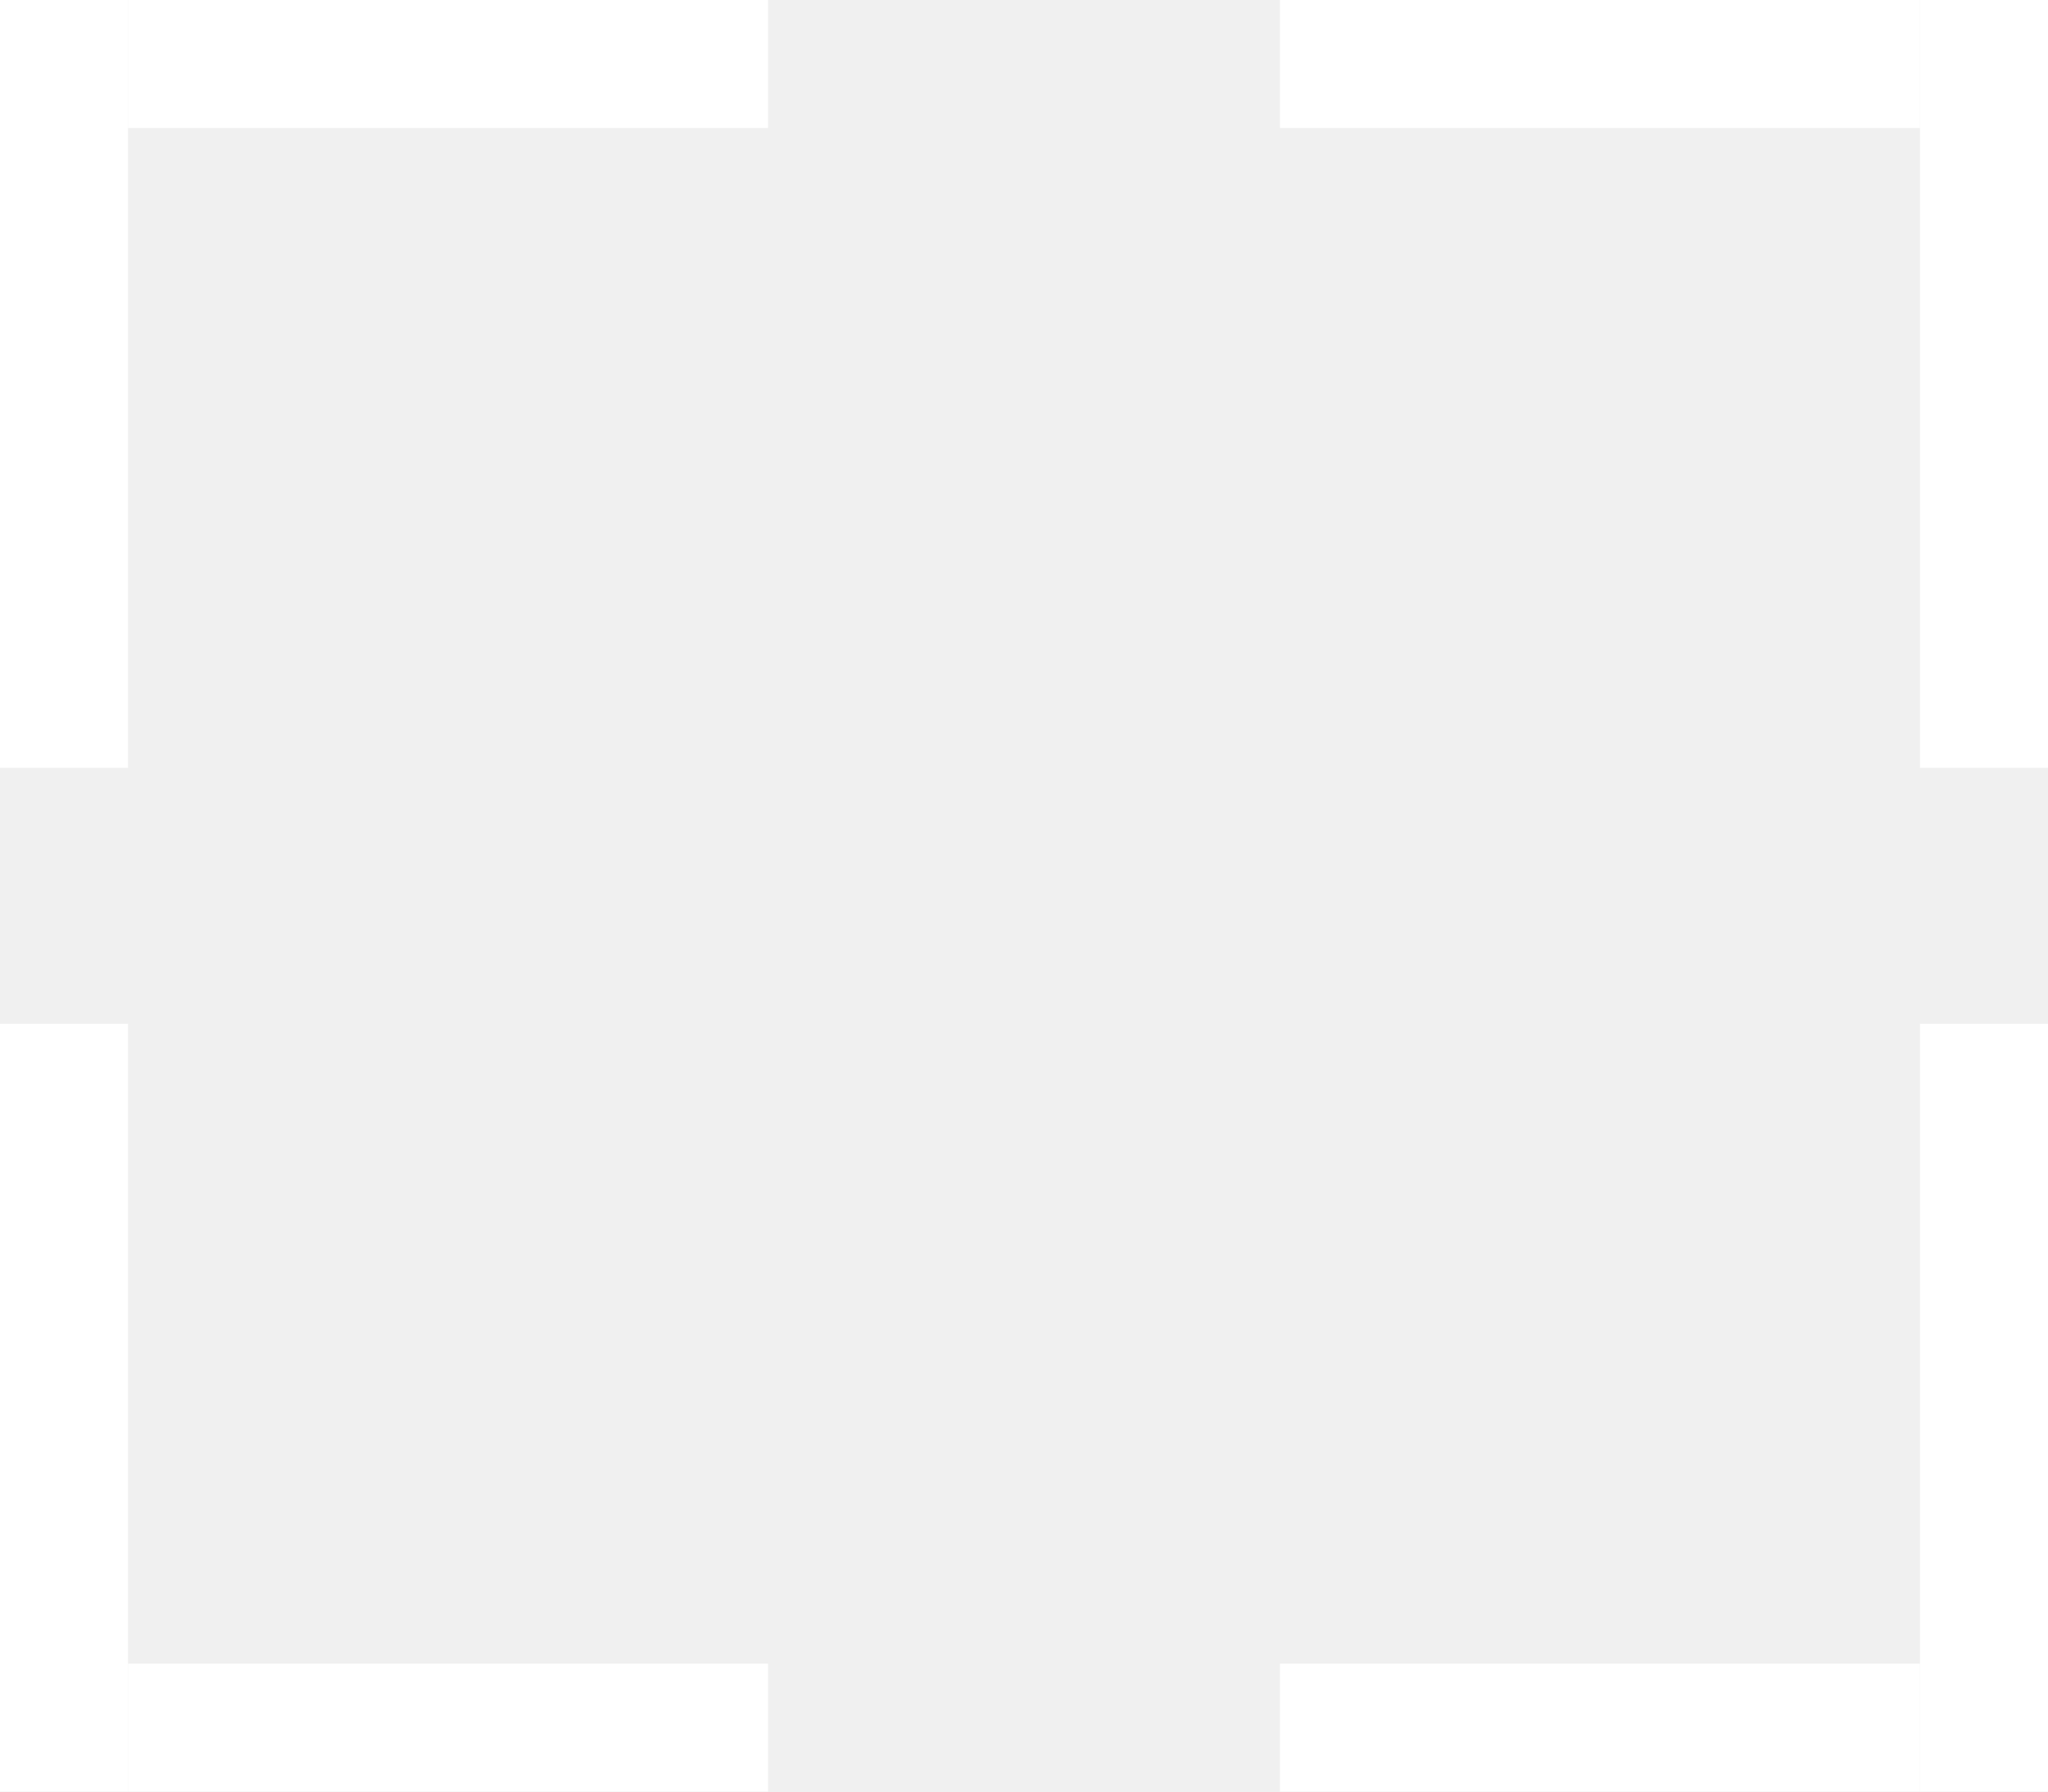
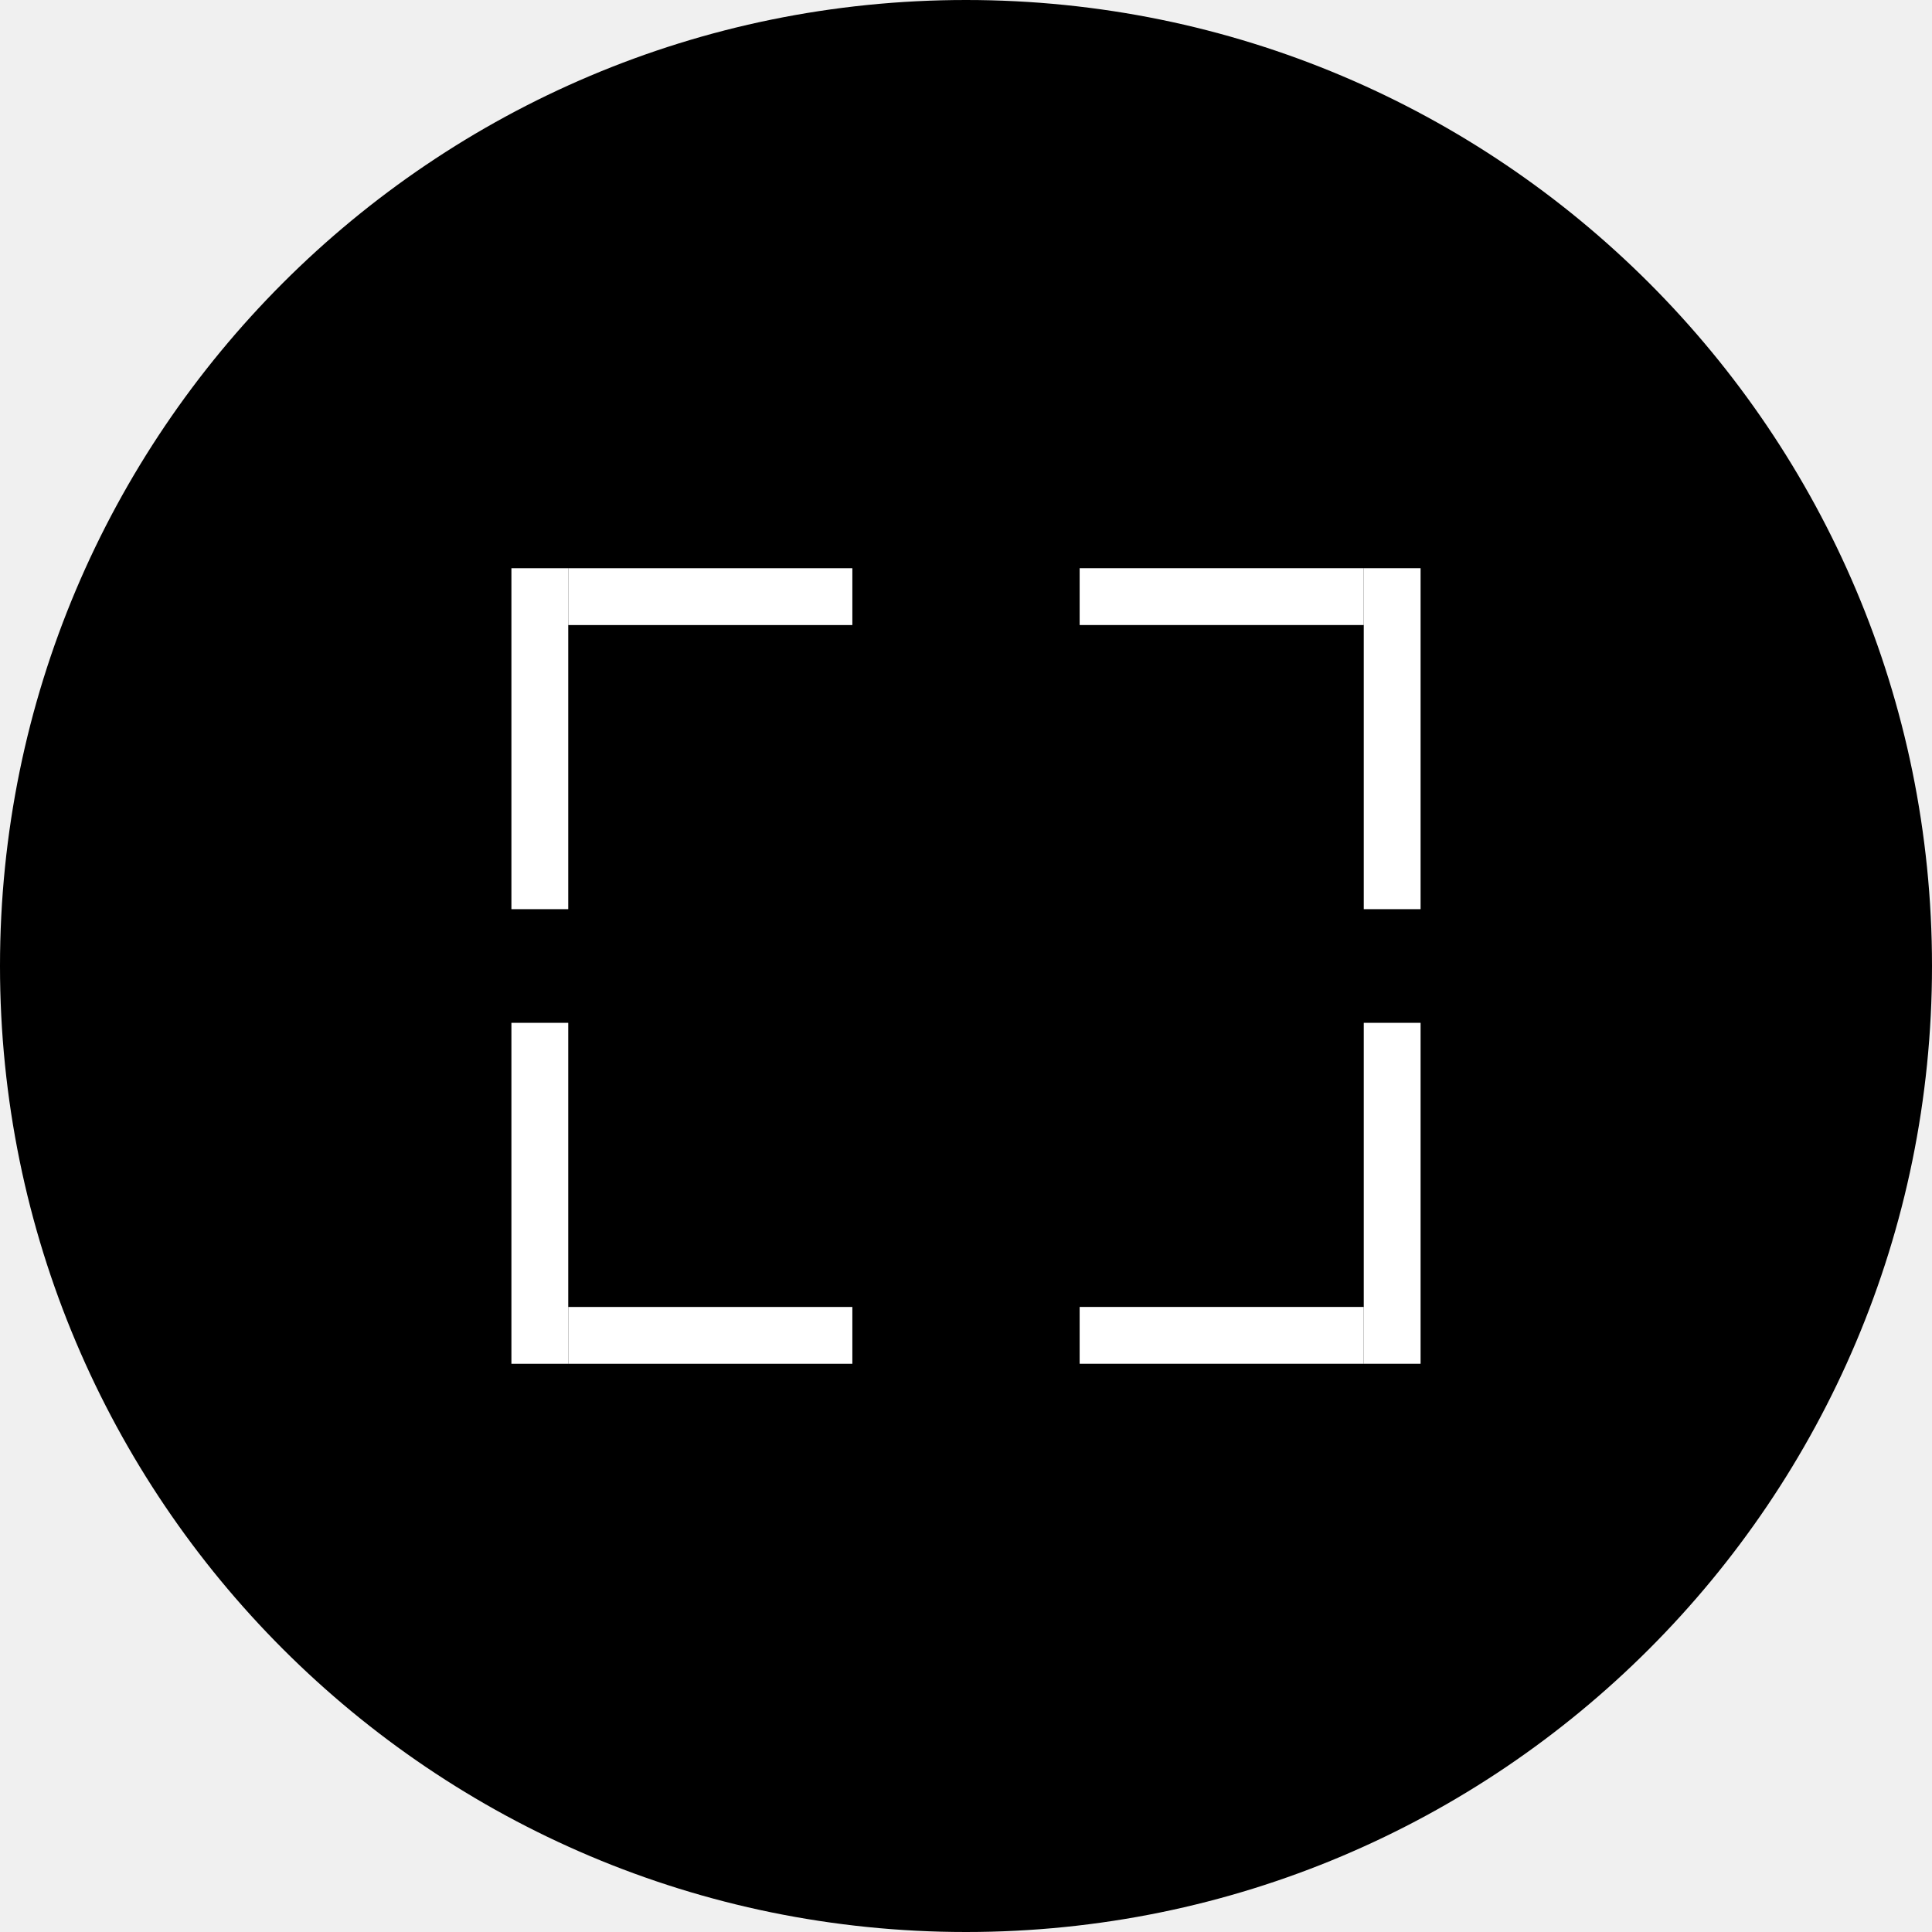
- <svg xmlns="http://www.w3.org/2000/svg" width="16" height="14" viewBox="0 0 16 14" fill="none">
-   <line x1="6" y1="0.5" x2="1" y2="0.5" stroke="white" />
-   <line y1="-0.5" x2="5" y2="-0.5" transform="matrix(-1 8.74227e-08 8.74227e-08 1 6 14)" stroke="white" />
-   <line x1="0.5" y1="6" x2="0.5" y2="-2.18557e-08" stroke="white" />
-   <line y1="-0.5" x2="6" y2="-0.5" transform="matrix(4.37114e-08 1 1 -4.37114e-08 1 8)" stroke="white" />
-   <line y1="-0.5" x2="5" y2="-0.5" transform="matrix(1 -8.74227e-08 -8.74227e-08 -1 10 0)" stroke="white" />
-   <line y1="-0.5" x2="6" y2="-0.5" transform="matrix(-4.37114e-08 -1 -1 4.37114e-08 15 6)" stroke="white" />
-   <line x1="10" y1="13.5" x2="15" y2="13.5" stroke="white" />
-   <line x1="15.5" y1="8" x2="15.5" y2="14" stroke="white" />
+ <svg xmlns="http://www.w3.org/2000/svg" width="34" height="34" viewBox="0 0 34 34" fill="none">
+   <circle cx="17" cy="17" r="17" fill="black" />
+   <line x1="15" y1="10.5" x2="10" y2="10.5" stroke="white" />
+   <line y1="-0.5" x2="5" y2="-0.5" transform="matrix(-1 8.74227e-08 8.74227e-08 1 15 24)" stroke="white" />
+   <line x1="9.5" y1="16" x2="9.5" y2="10" stroke="white" />
+   <line y1="-0.5" x2="6" y2="-0.5" transform="matrix(4.37114e-08 1 1 -4.37114e-08 10 18)" stroke="white" />
+   <line y1="-0.5" x2="5" y2="-0.5" transform="matrix(1 -8.74227e-08 -8.74227e-08 -1 19 10)" stroke="white" />
+   <line y1="-0.5" x2="6" y2="-0.5" transform="matrix(-4.37114e-08 -1 -1 4.37114e-08 24 16)" stroke="white" />
+   <line x1="19" y1="23.5" x2="24" y2="23.5" stroke="white" />
+   <line x1="24.5" y1="18" x2="24.5" y2="24" stroke="white" />
</svg>
